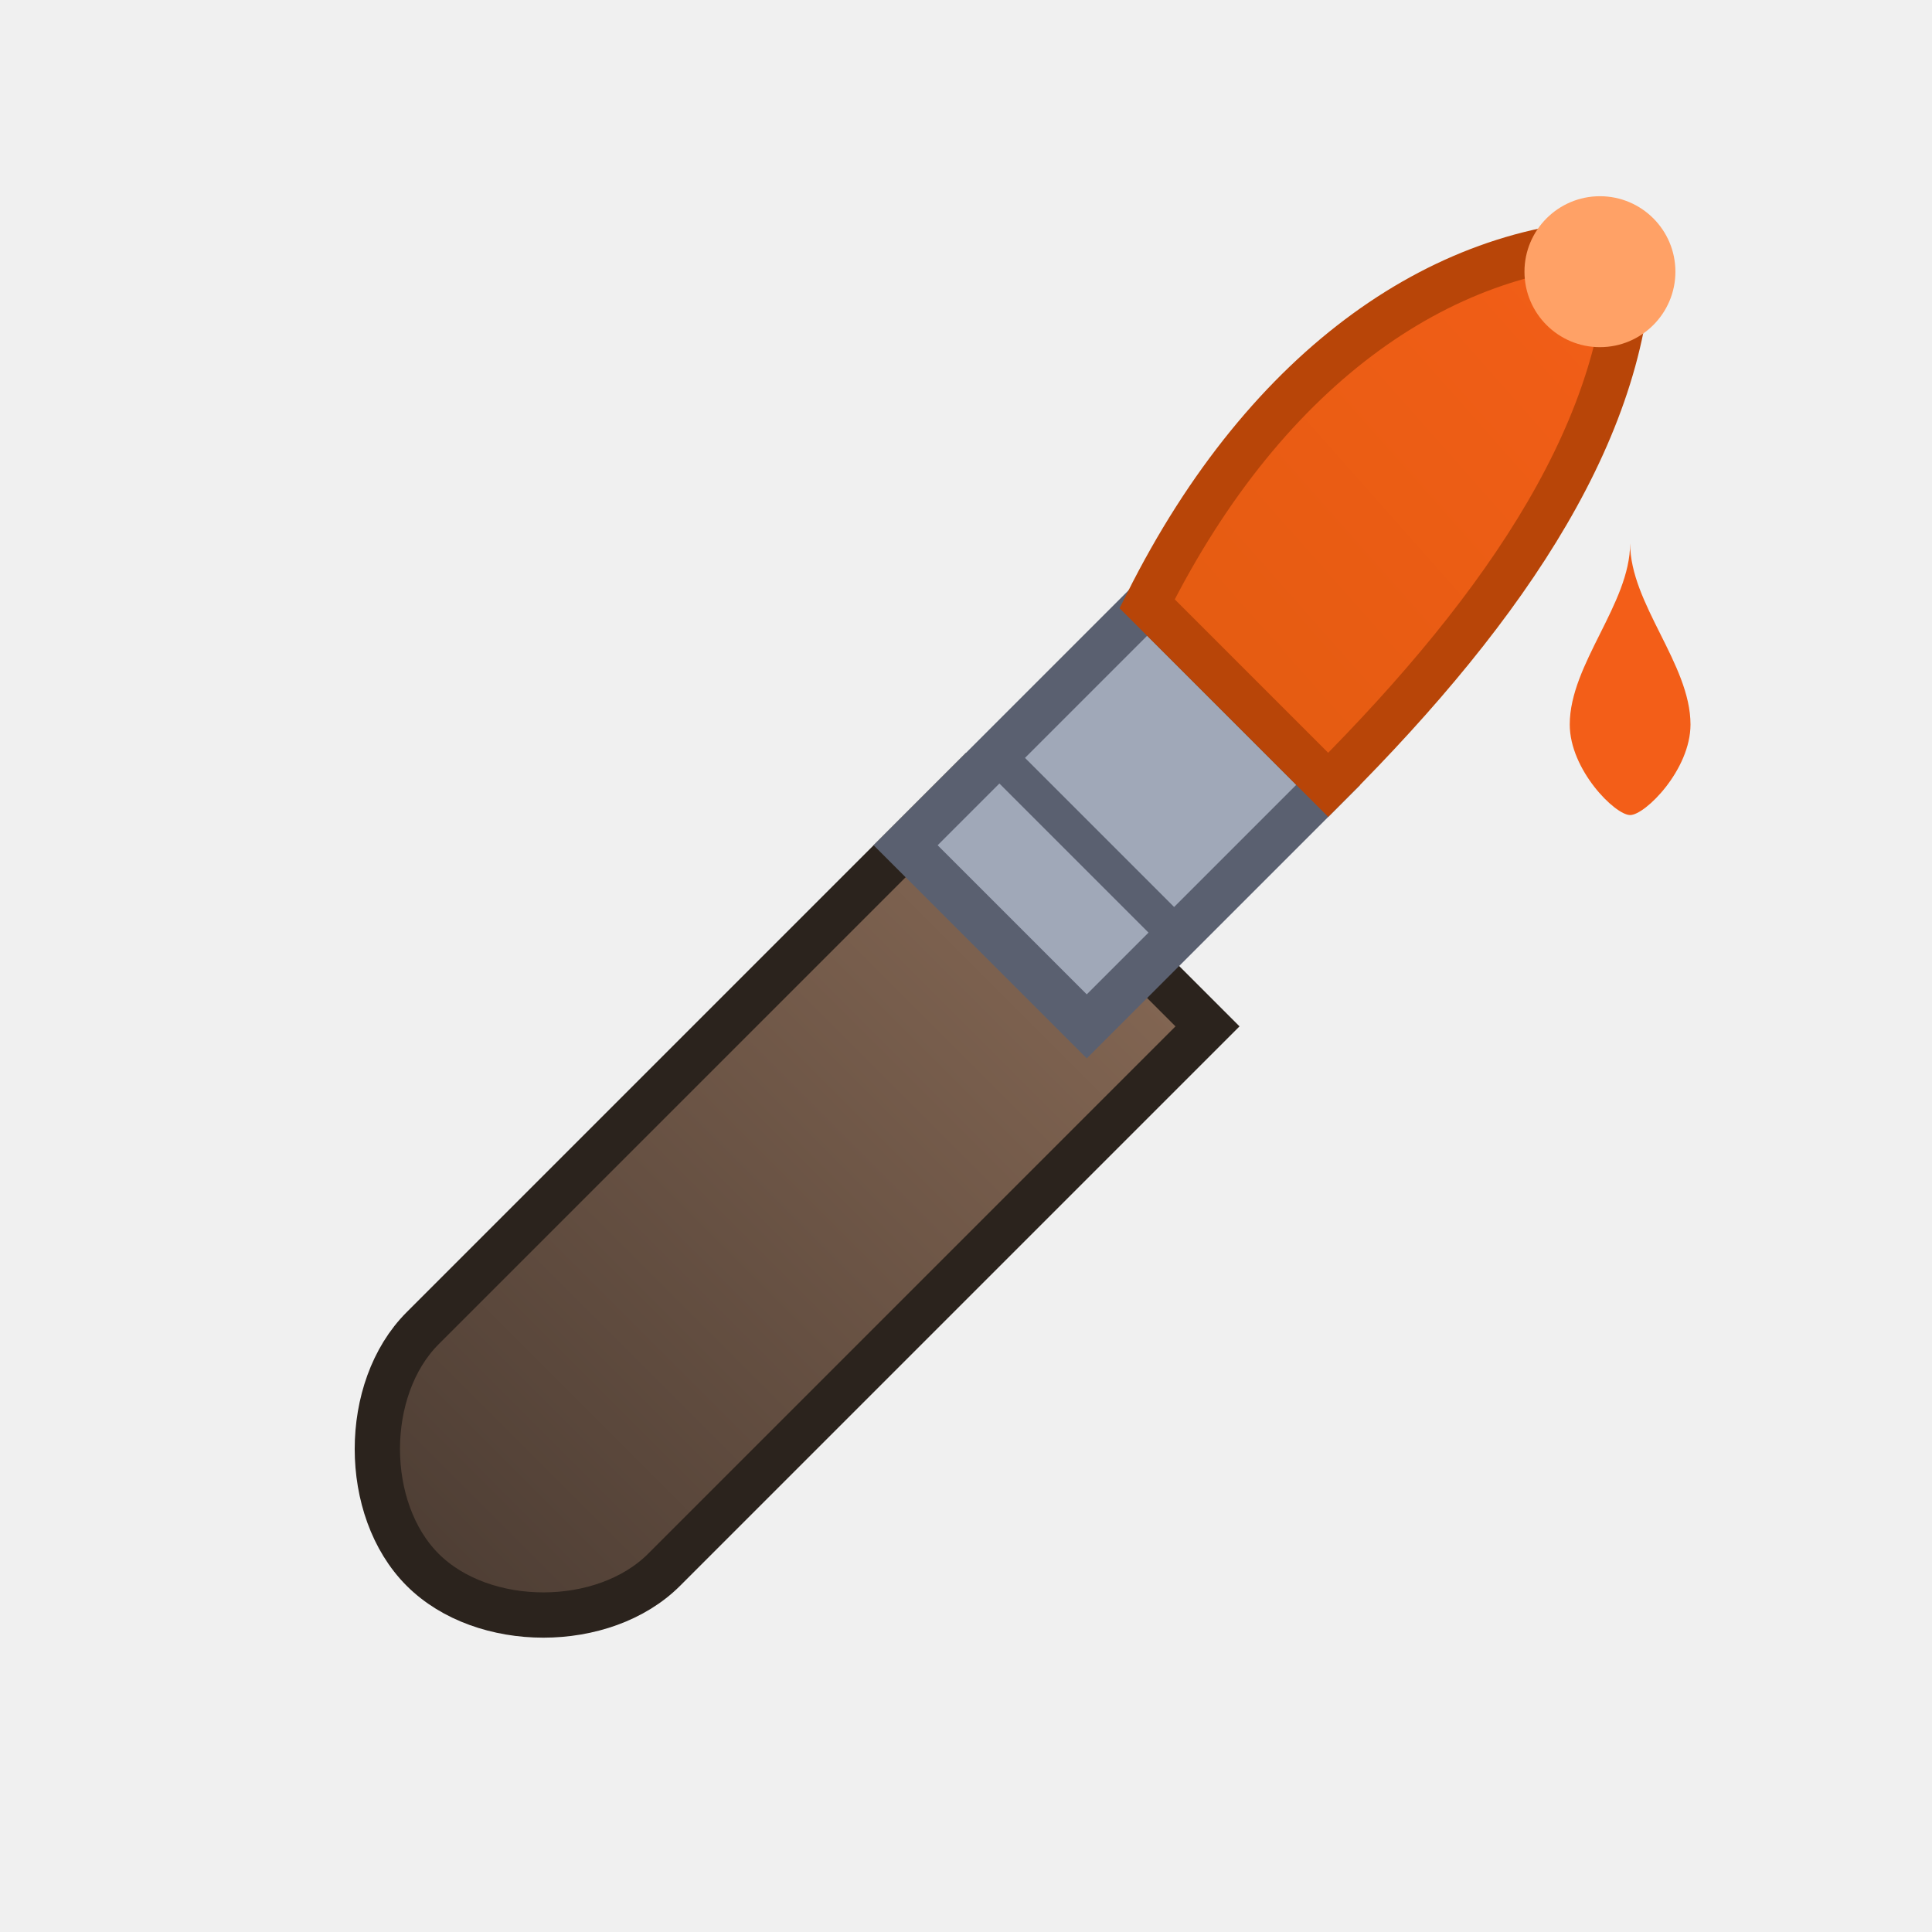
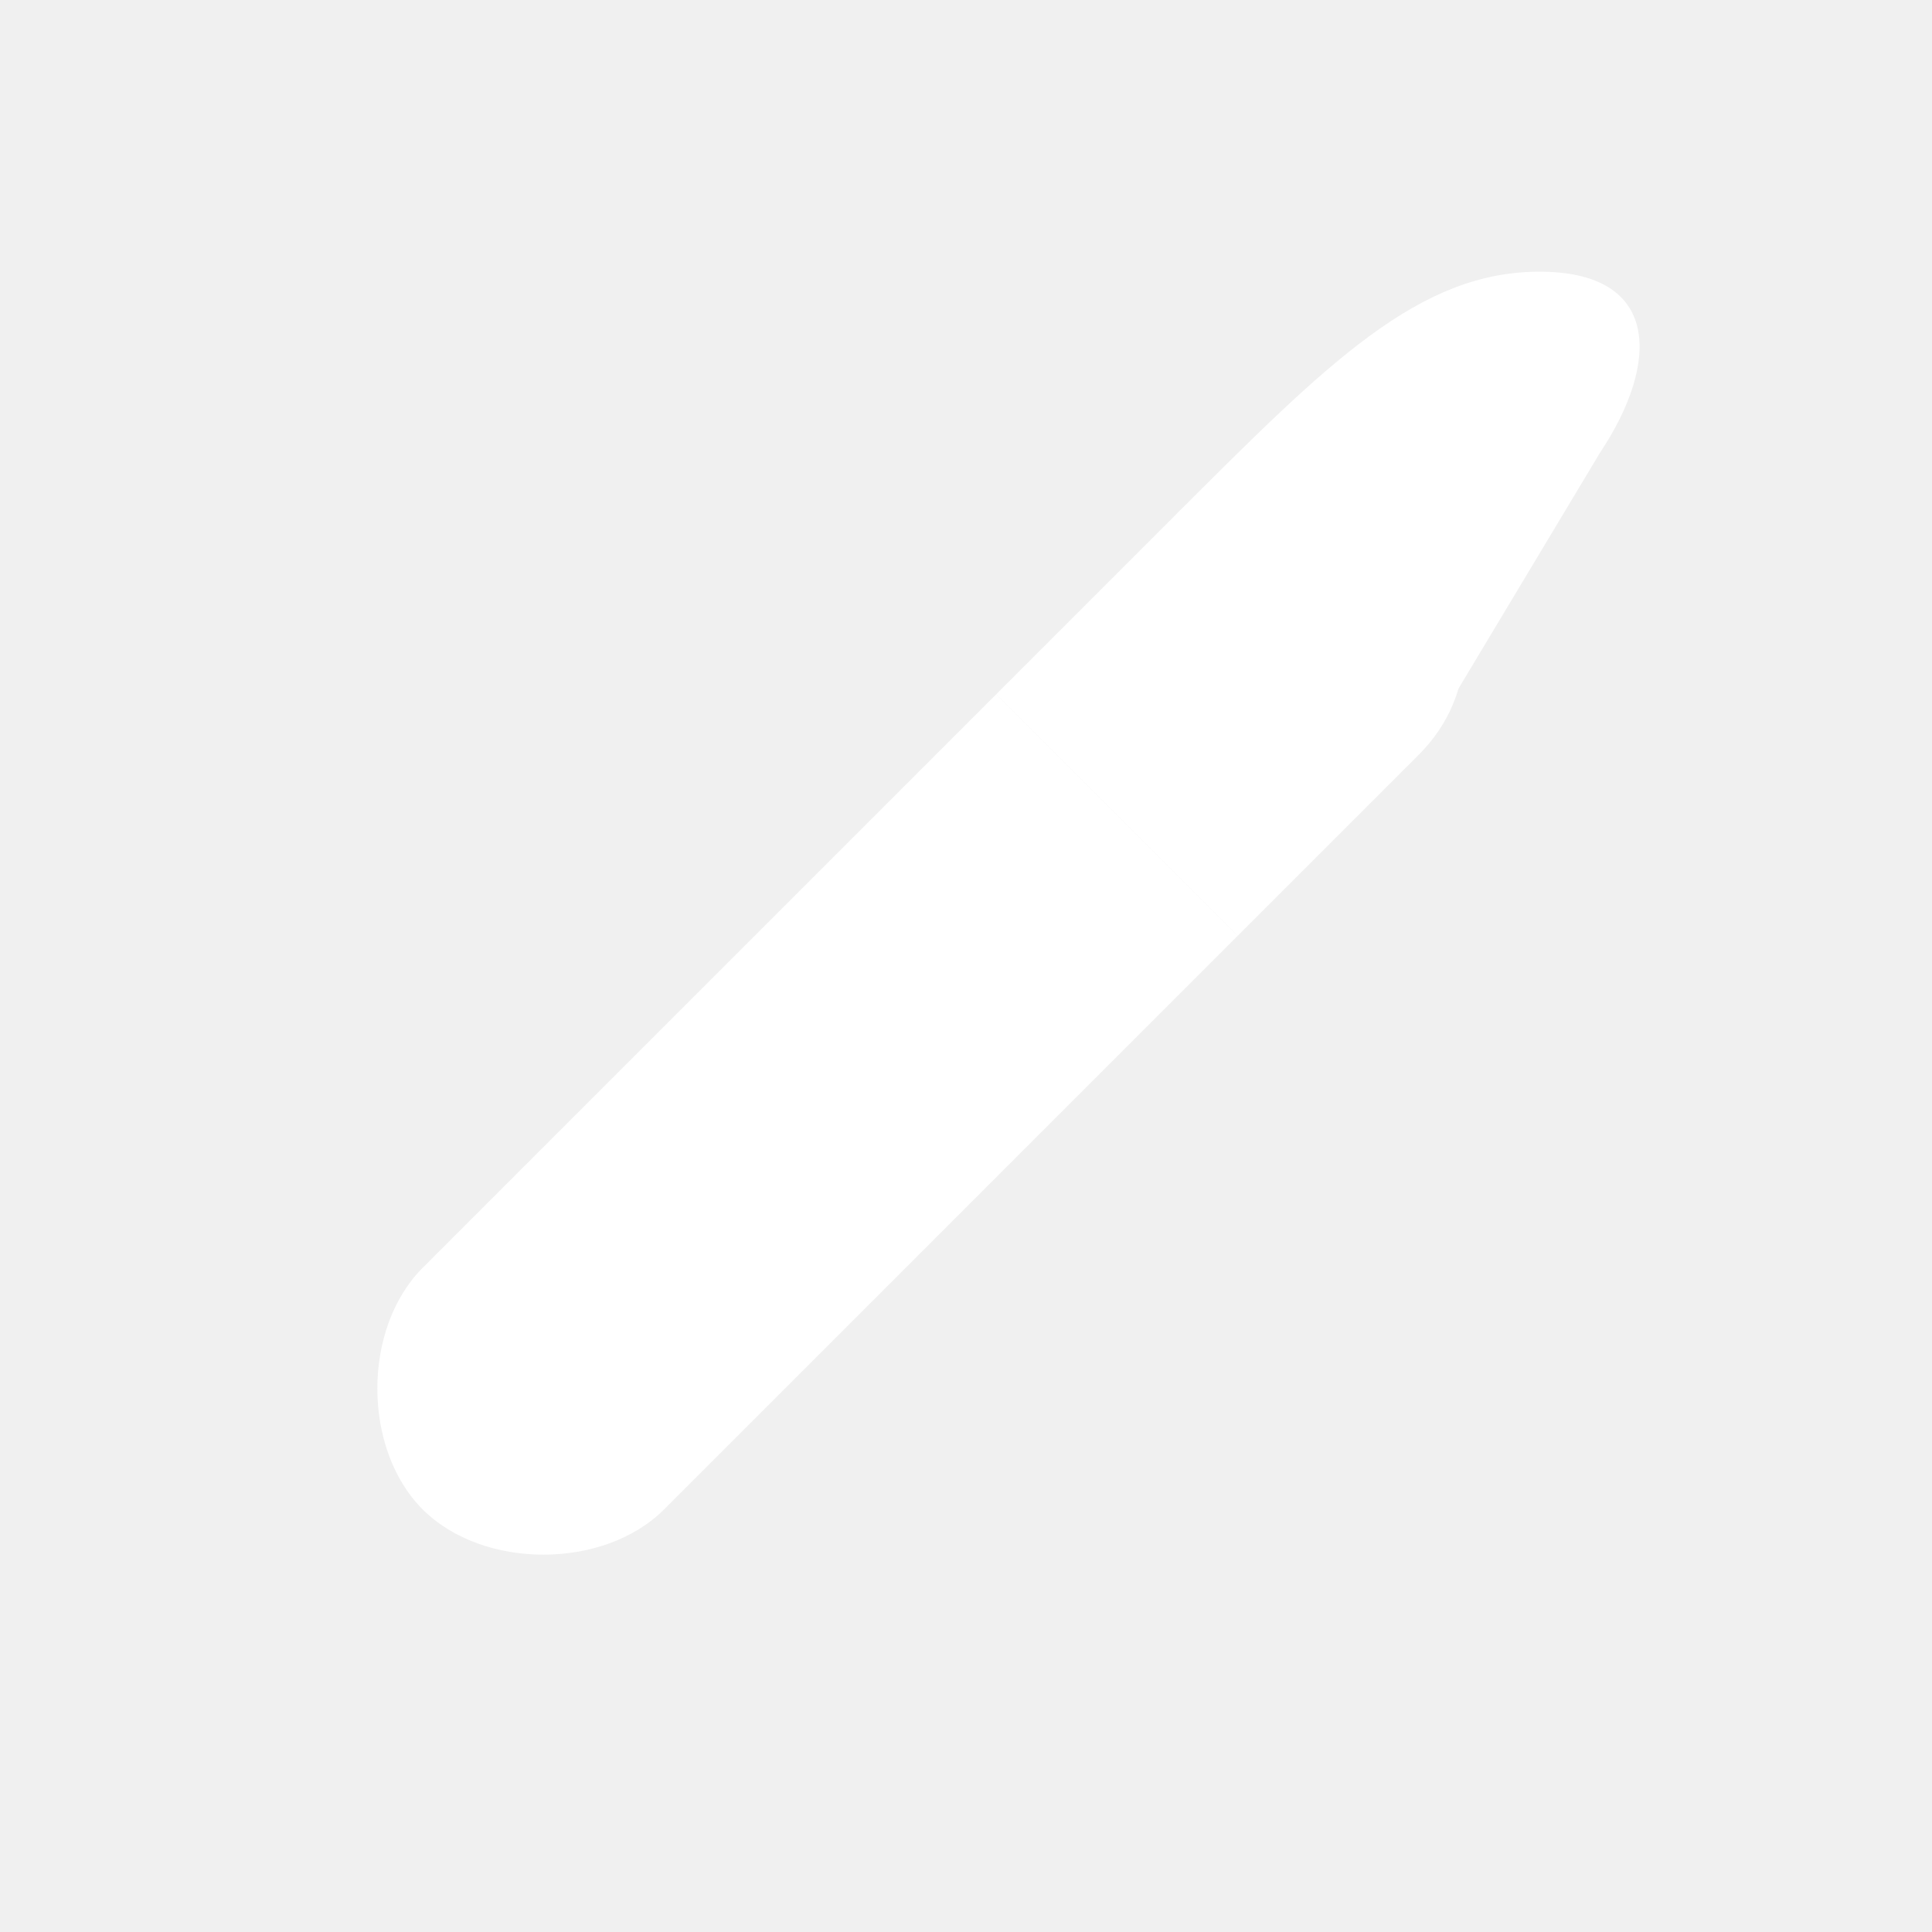
<svg xmlns="http://www.w3.org/2000/svg" viewBox="0 0 64 64" width="64" height="64">
-   <defs>
-     <linearGradient id="brushHandle" x1="0%" y1="100%" x2="100%" y2="0%">
-       <stop offset="0%" stop-color="#4a3b32" />
-       <stop offset="100%" stop-color="#8c6d58" />
-     </linearGradient>
-     <linearGradient id="brushTip" x1="0%" y1="100%" x2="100%" y2="0%">
-       <stop offset="0%" stop-color="#e25b10" />
-       <stop offset="100%" stop-color="#f35e18" />
-     </linearGradient>
-   </defs>
-   <path d="M 14 52 C 12 50, 12 46, 14 44 L 32 26 L 40 34 L 22 52 C 20 54, 16 54, 14 52 Z" fill="url(#brushHandle)" stroke="#2b231d" stroke-width="1.5" />
-   <polygon points="30,28 38,20 44,26 36,34" fill="#a0a8b8" stroke="#5a6070" stroke-width="1.5" />
-   <line x1="33" y1="25" x2="39" y2="31" stroke="#5a6070" stroke-width="1.2" />
-   <path d="M 38 20 C 42 12, 48 8, 54 8 C 54 14, 50 20, 44 26 Z" fill="url(#brushTip)" stroke="#b84508" stroke-width="1.5" />
-   <circle cx="53" cy="9" r="2.5" fill="#ffa166" />
-   <path d="M 52 24 C 52 22, 54 20, 54 18 C 54 20, 56 22, 56 24 C 56 25.5, 54.5 27, 54 27 C 53.5 27, 52 25.5, 52 24 Z" fill="#f35e18" />
+   <path d="M 14 50 C 12 48 12 44 14 42 L 33 23 L 41 31 L 22 50 C 20 52 16 52 14 50 Z" fill="#FFFFFF" />
+   <path d="M 33 23 L 39 17 C 41 15 44 15 46 17 L 47 18 C 49 20 49 23 47 25 L 41 31 Z" fill="#FFFFFF" />
+   <path d="M 39 17 L 47 25 L 53 15 C 55 12 55 9 51 9 C 47 9 44 12 39 17 Z" fill="#FFFFFF" />
</svg>
